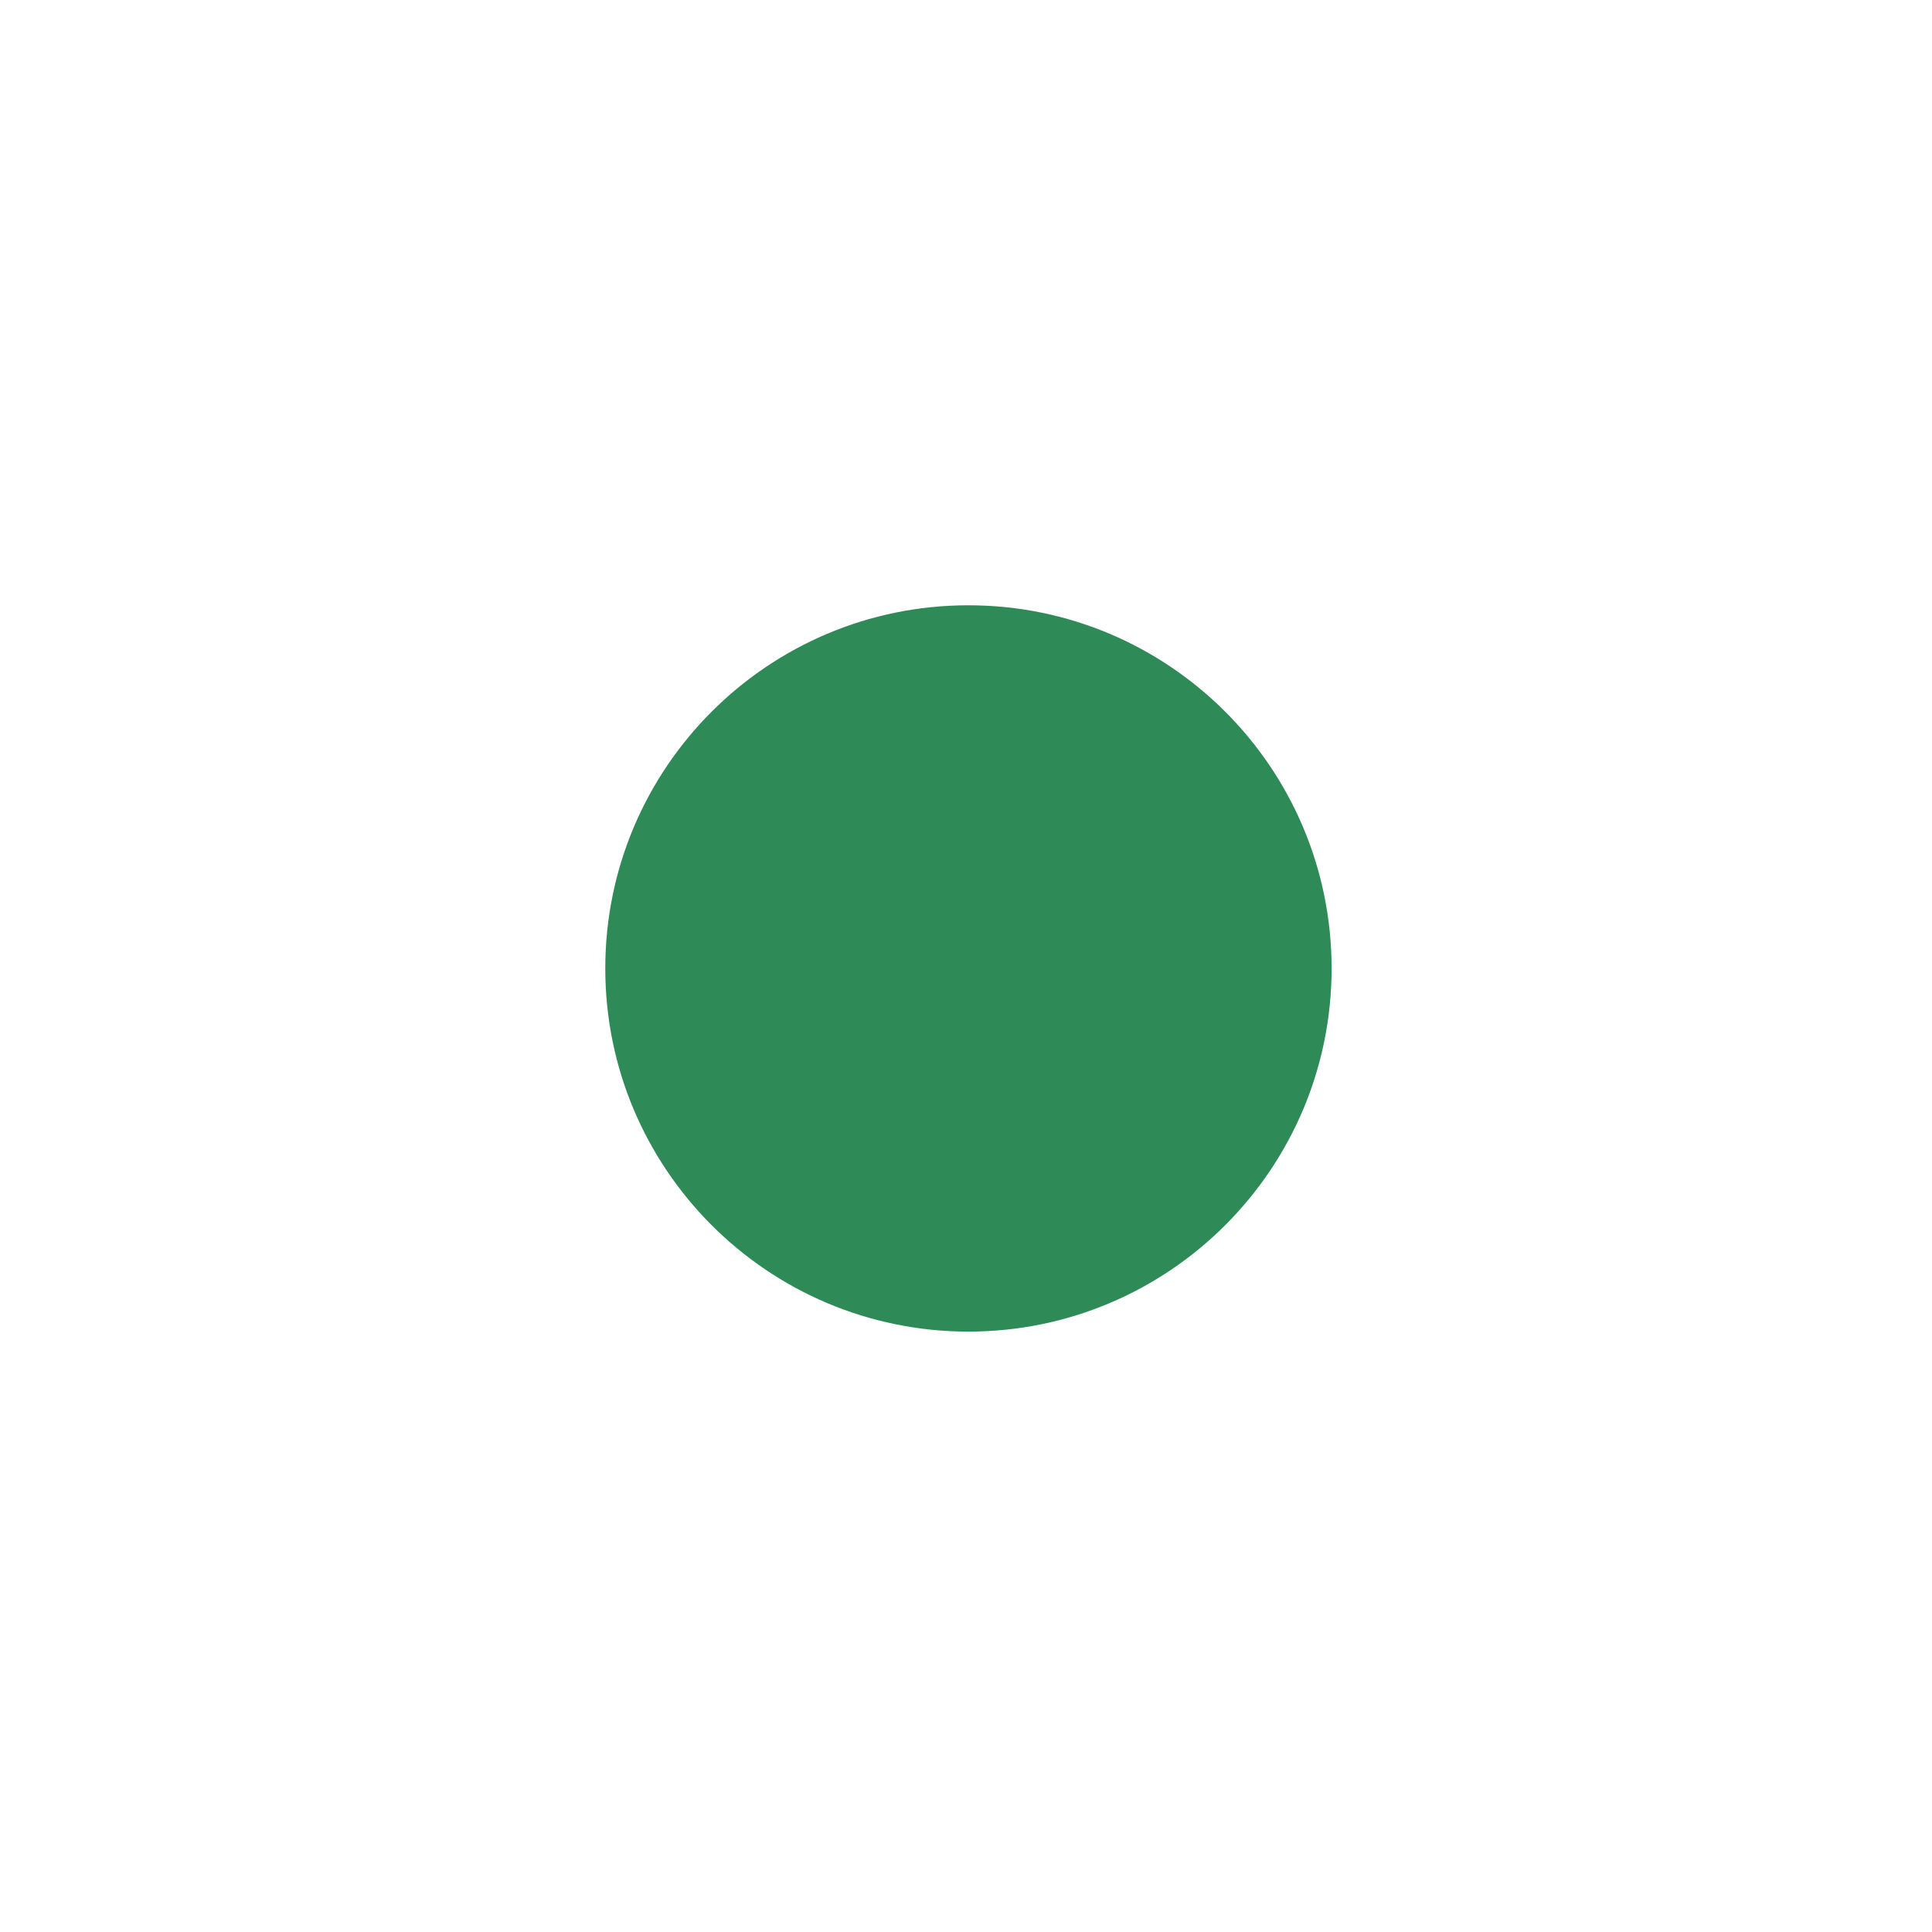
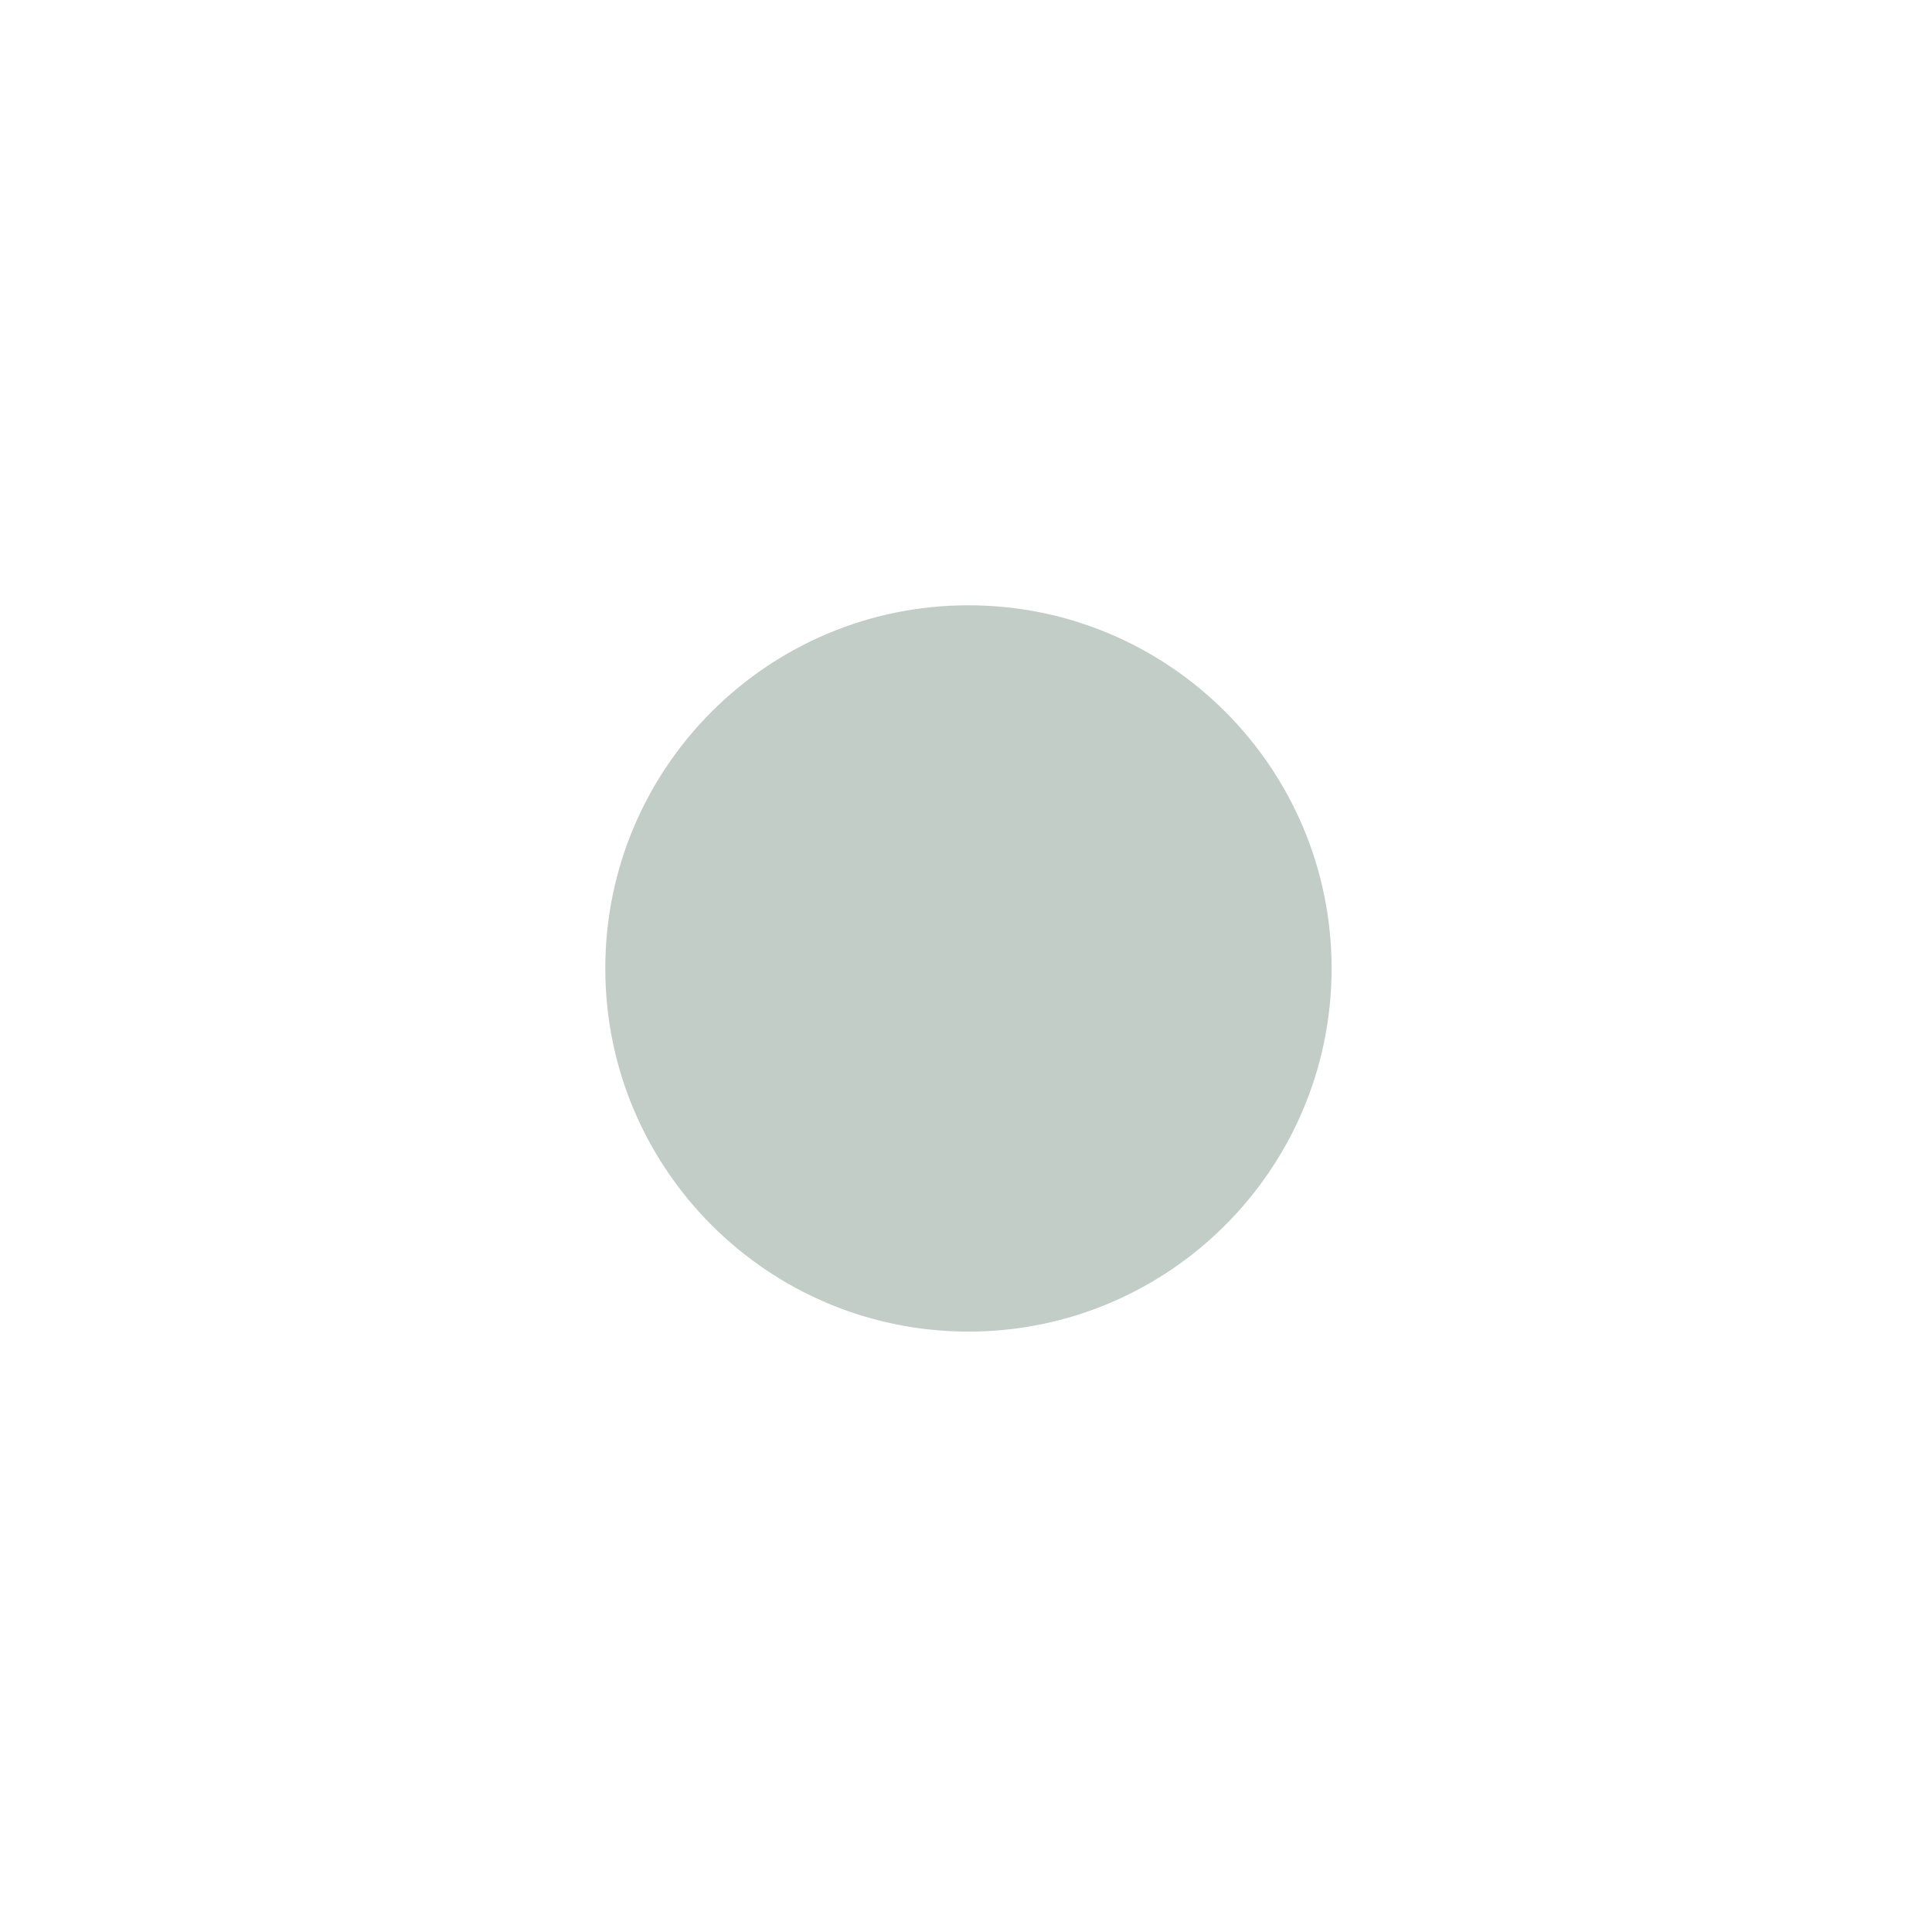
<svg xmlns="http://www.w3.org/2000/svg" width="133pt" height="133pt" viewBox="0 0 133 133" version="1.1">
  <g id="surface1">
-     <path style=" stroke:none;fill-rule:nonzero;fill:#2e8b57;fill-opacity:1;" d="M 91.668 66.668 C 91.668 80.469 80.469 91.668 66.668 91.668 C 52.863 91.668 41.668 80.469 41.668 66.668 C 41.668 52.863 52.863 41.668 66.668 41.668 C 80.469 41.668 91.668 52.863 91.668 66.668 Z M 91.668 66.668 " />
+     <path style=" stroke:none;fill-rule:nonzero;fill:#c3cdc8;fill-opacity:1;" d="M 91.668 66.668 C 91.668 80.469 80.469 91.668 66.668 91.668 C 52.863 91.668 41.668 80.469 41.668 66.668 C 41.668 52.863 52.863 41.668 66.668 41.668 C 80.469 41.668 91.668 52.863 91.668 66.668 Z M 91.668 66.668 " />
  </g>
</svg>
